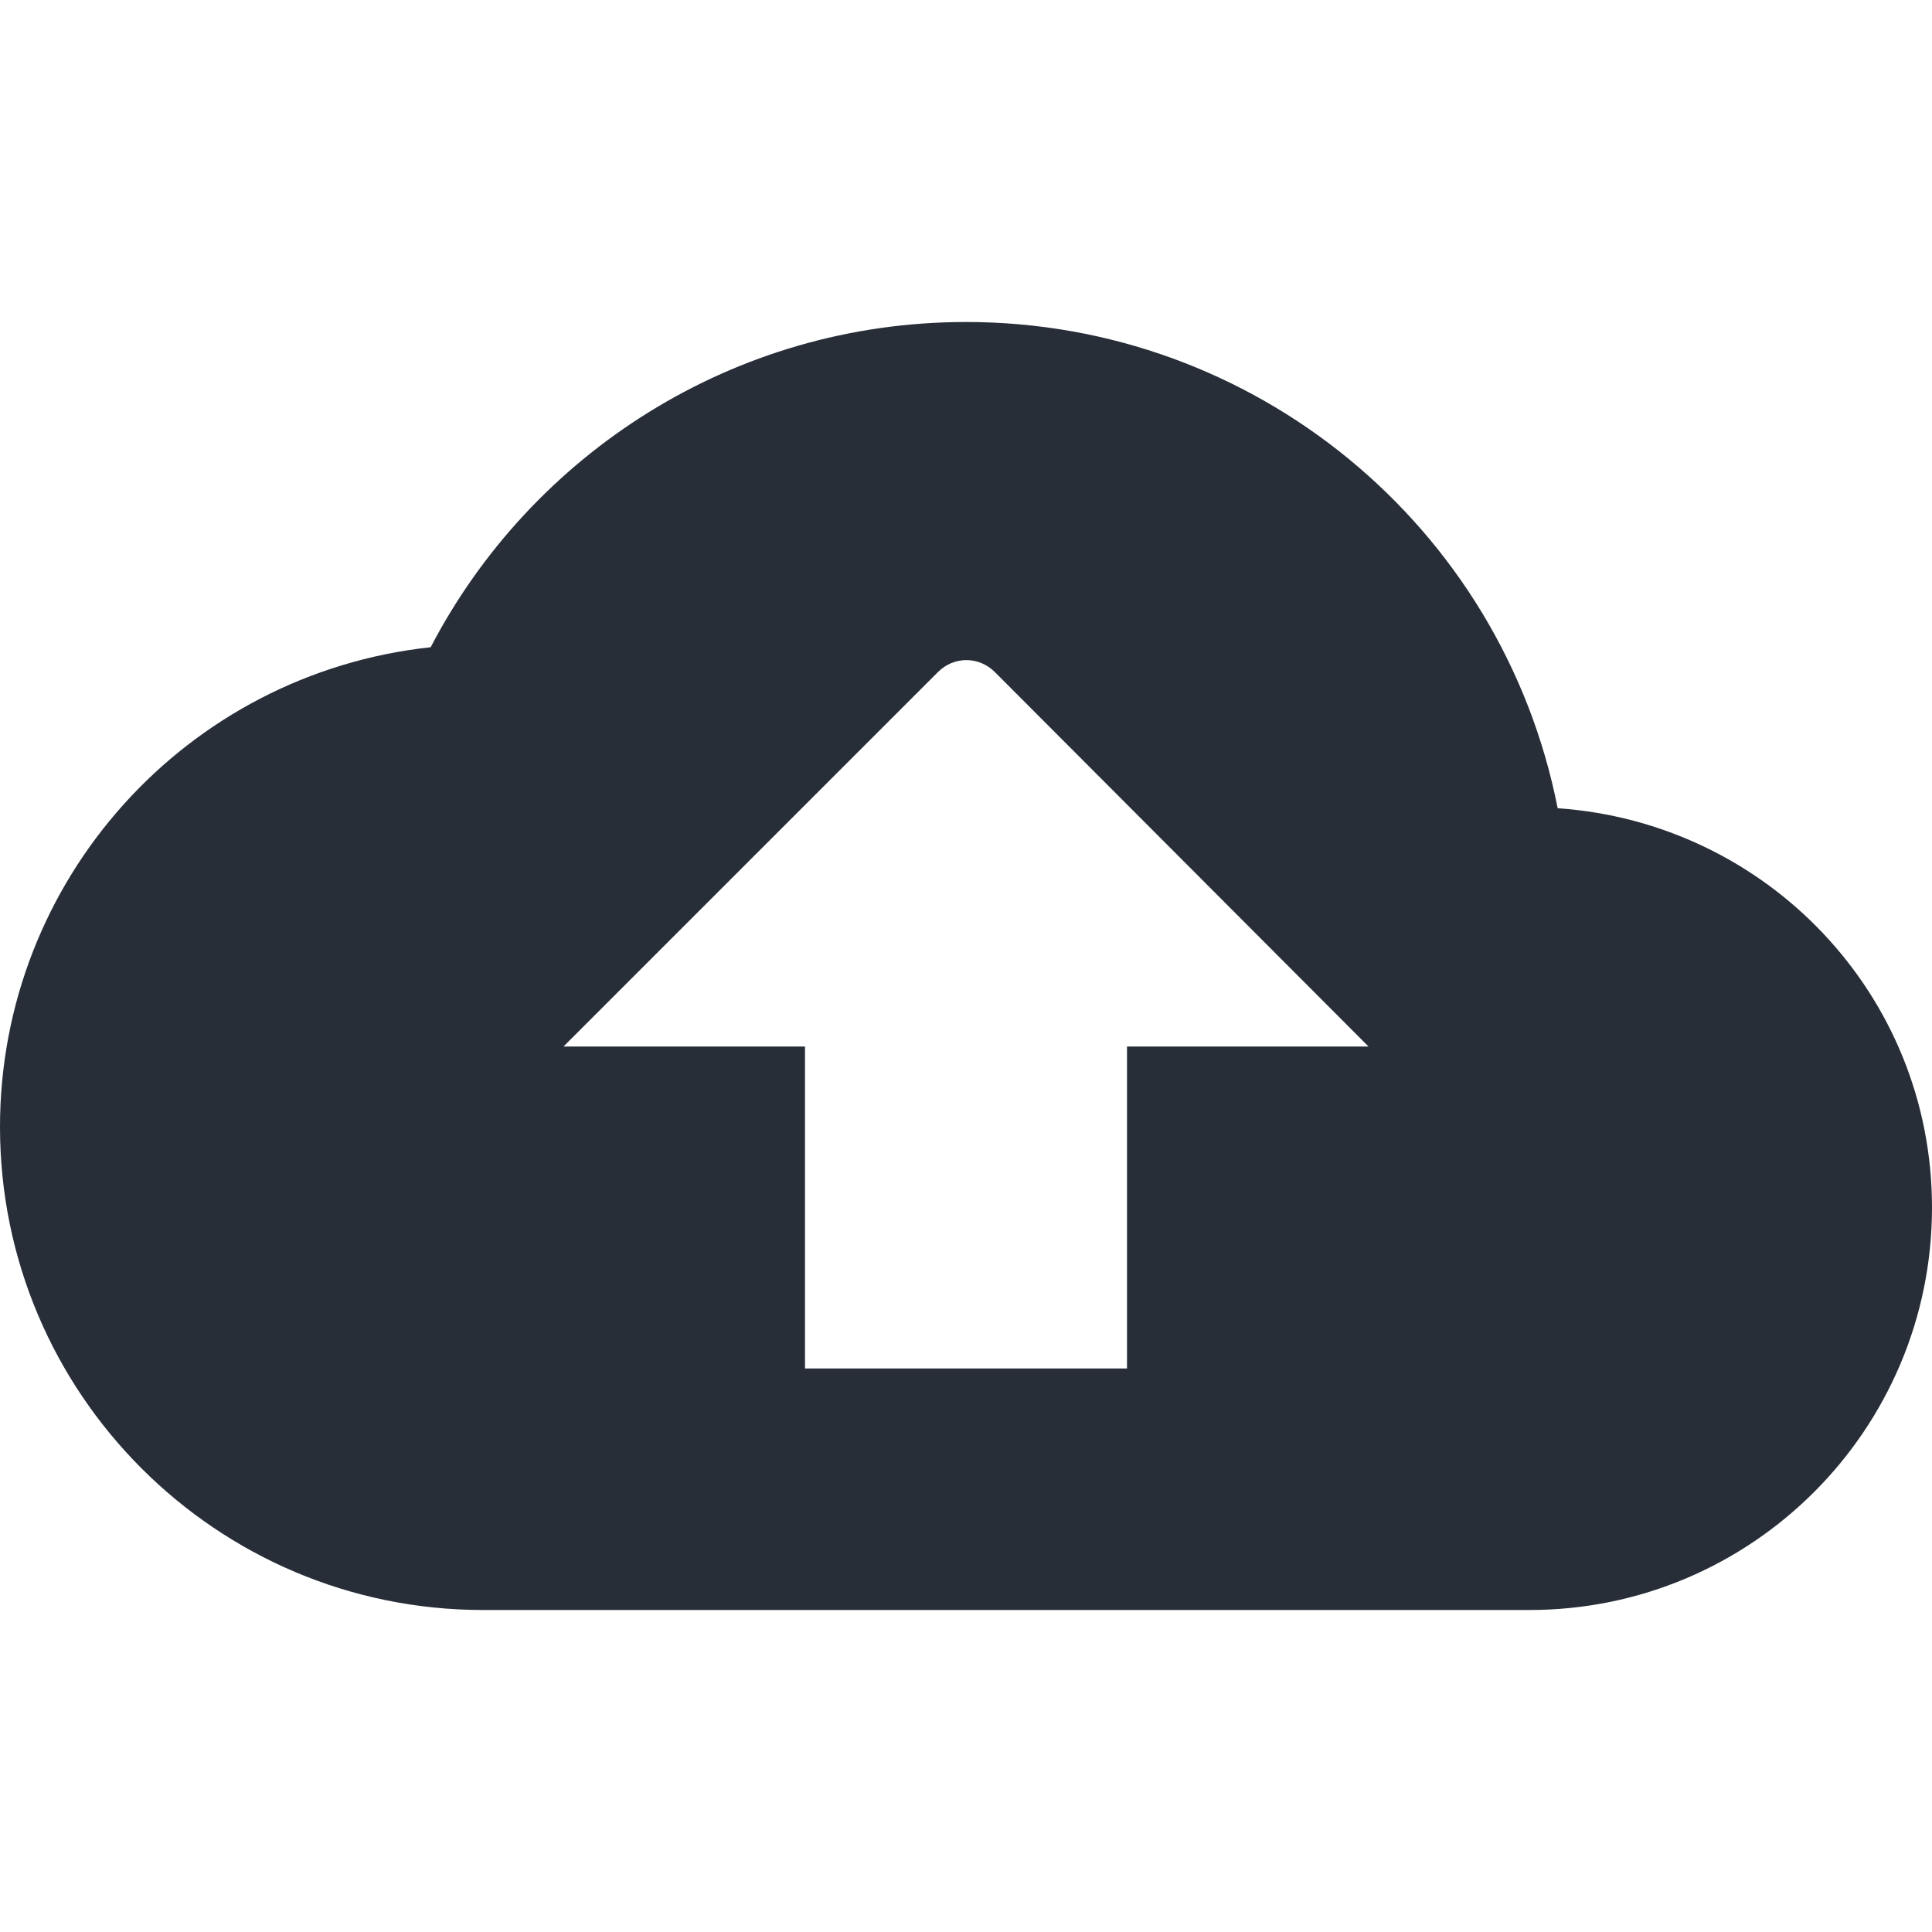
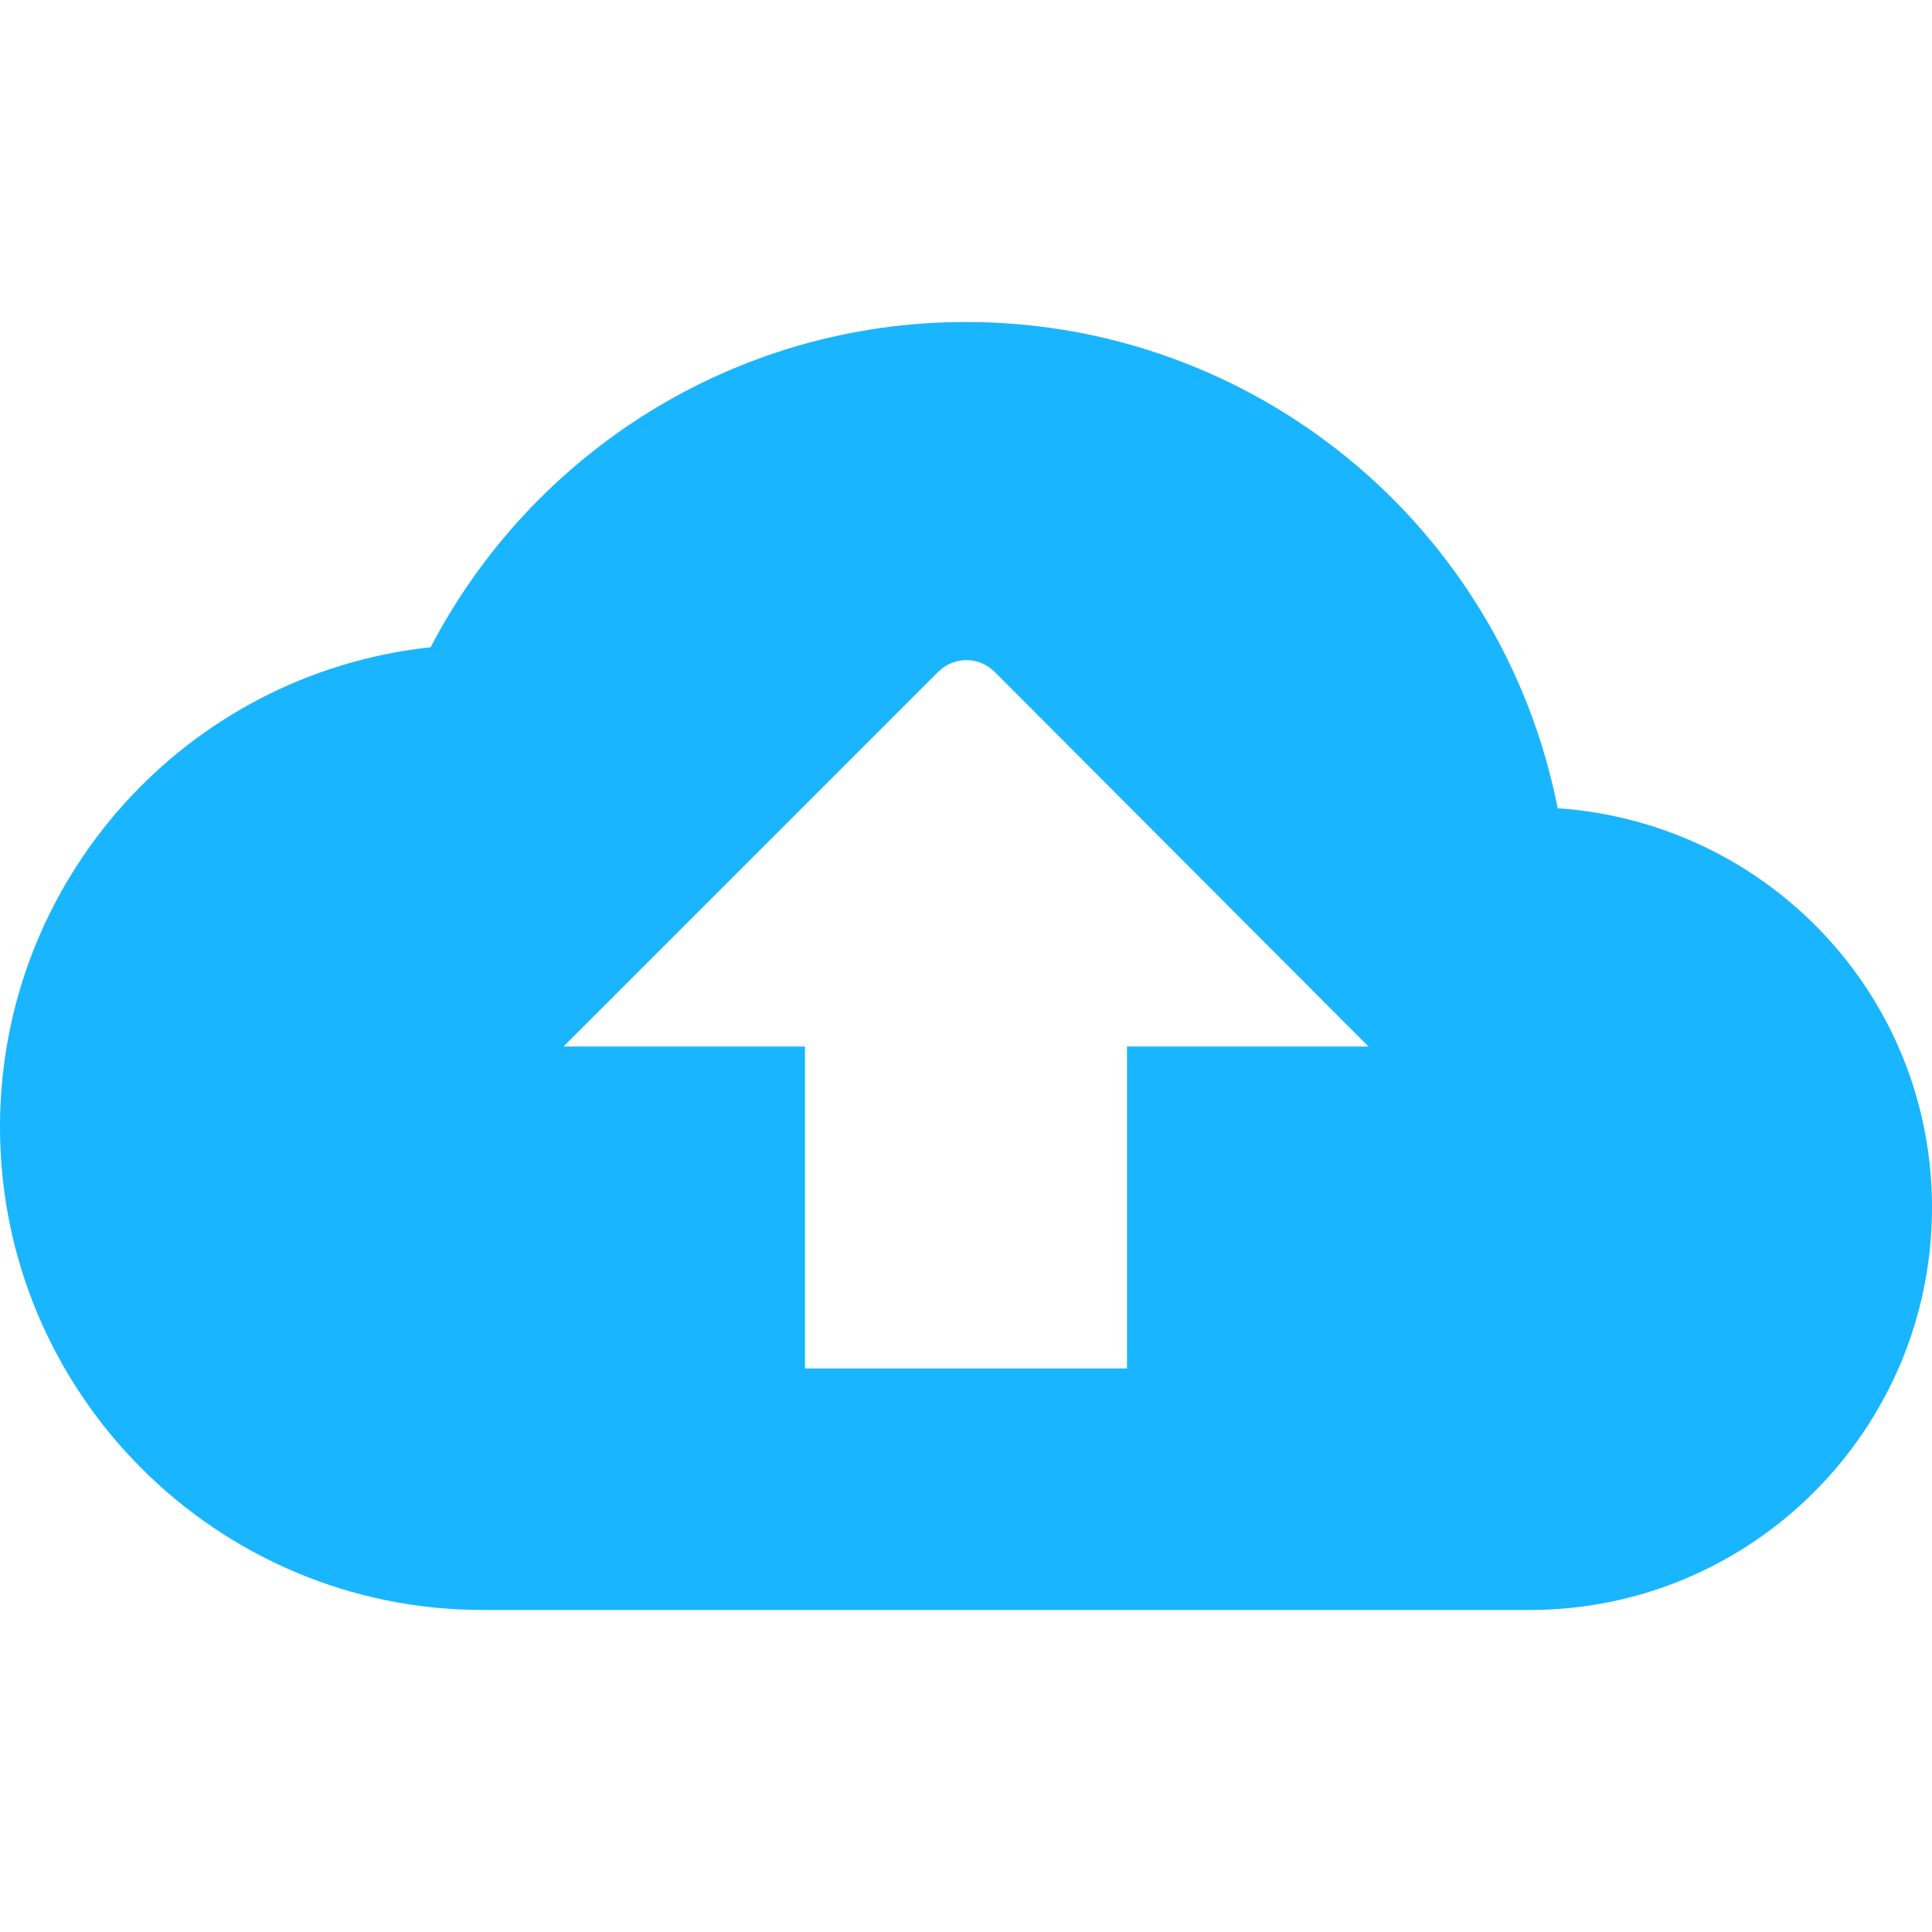
<svg xmlns="http://www.w3.org/2000/svg" width="28" height="28" viewBox="0 0 24 24">
-   <path fill="#272e38" d="M19.35 10.04A7.49 7.49 0 0 0 12 4C9.11 4 6.6 5.64 5.35 8.04A5.994 5.994 0 0 0 0 14c0 3.31 2.69 6 6 6h13c2.76 0 5-2.24 5-5c0-2.64-2.05-4.78-4.65-4.96M14 13v4h-4v-4H7l4.65-4.65c.2-.2.51-.2.71 0L17 13z" />
+   <path fill="#19b5ff" d="M19.35 10.04A7.49 7.49 0 0 0 12 4C9.11 4 6.6 5.64 5.35 8.04A5.994 5.994 0 0 0 0 14c0 3.31 2.69 6 6 6h13c2.76 0 5-2.24 5-5c0-2.64-2.05-4.78-4.65-4.96M14 13v4h-4v-4H7l4.65-4.65c.2-.2.51-.2.71 0L17 13z" />
</svg>
